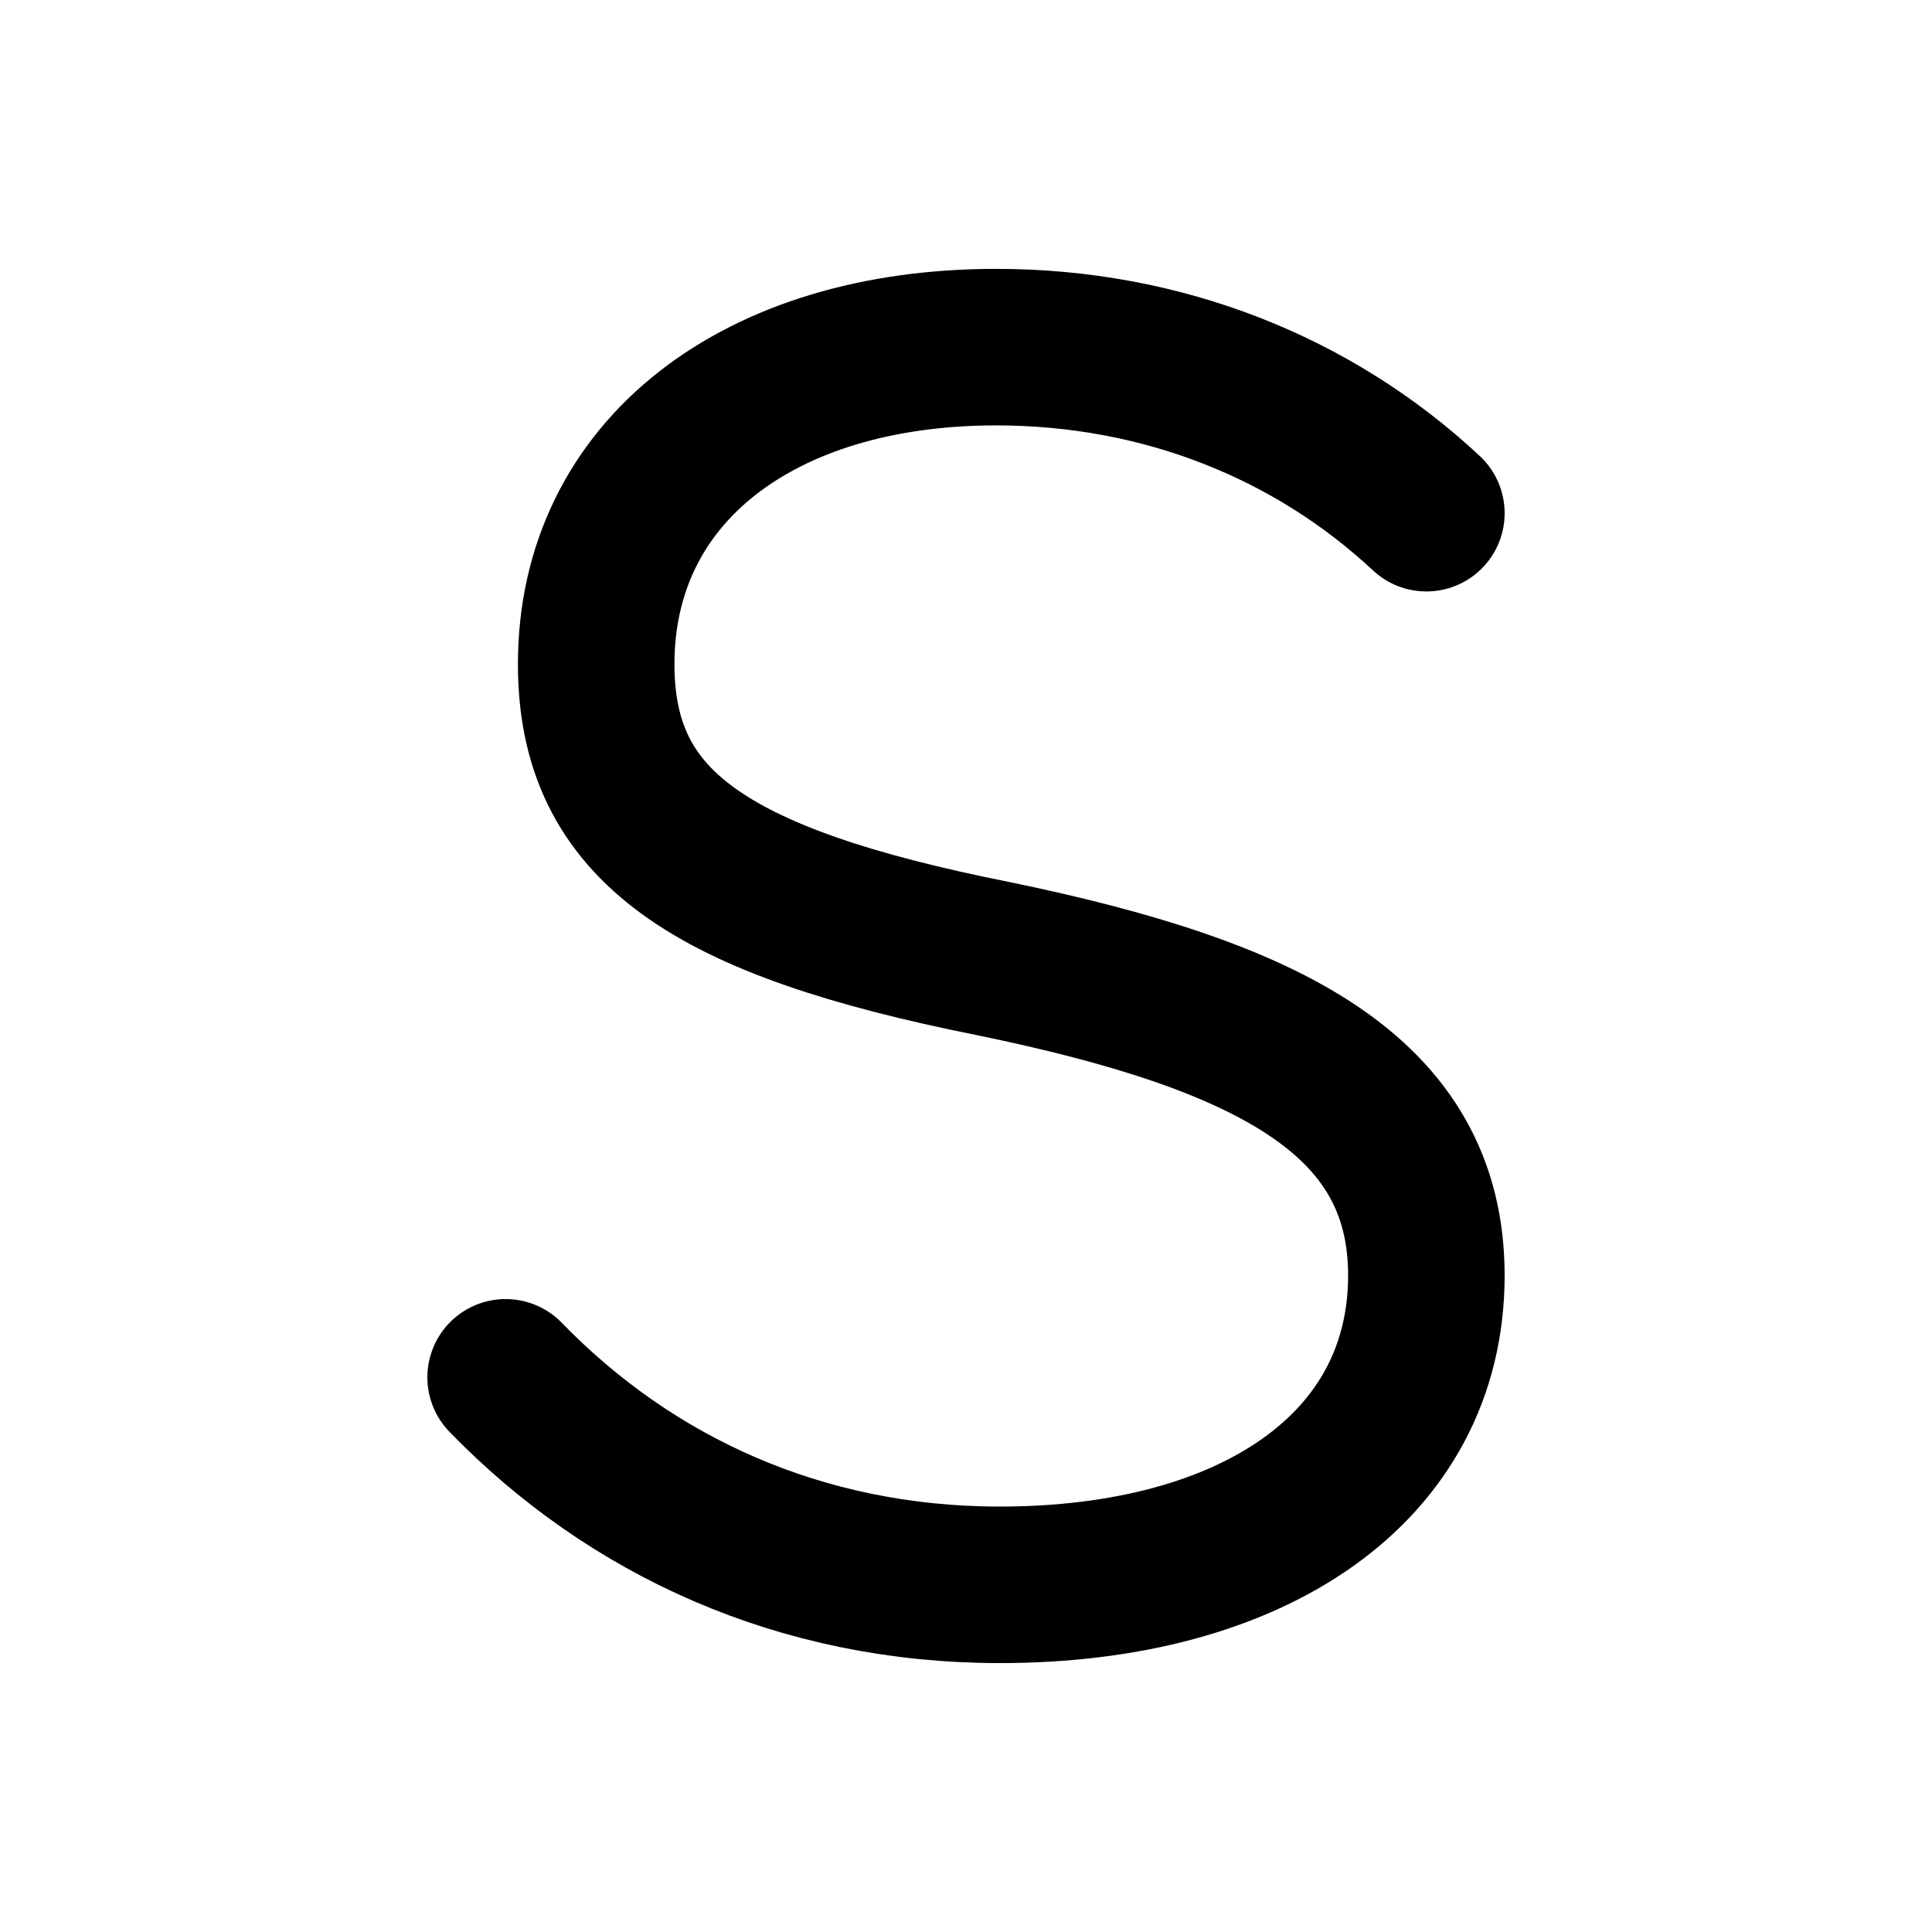
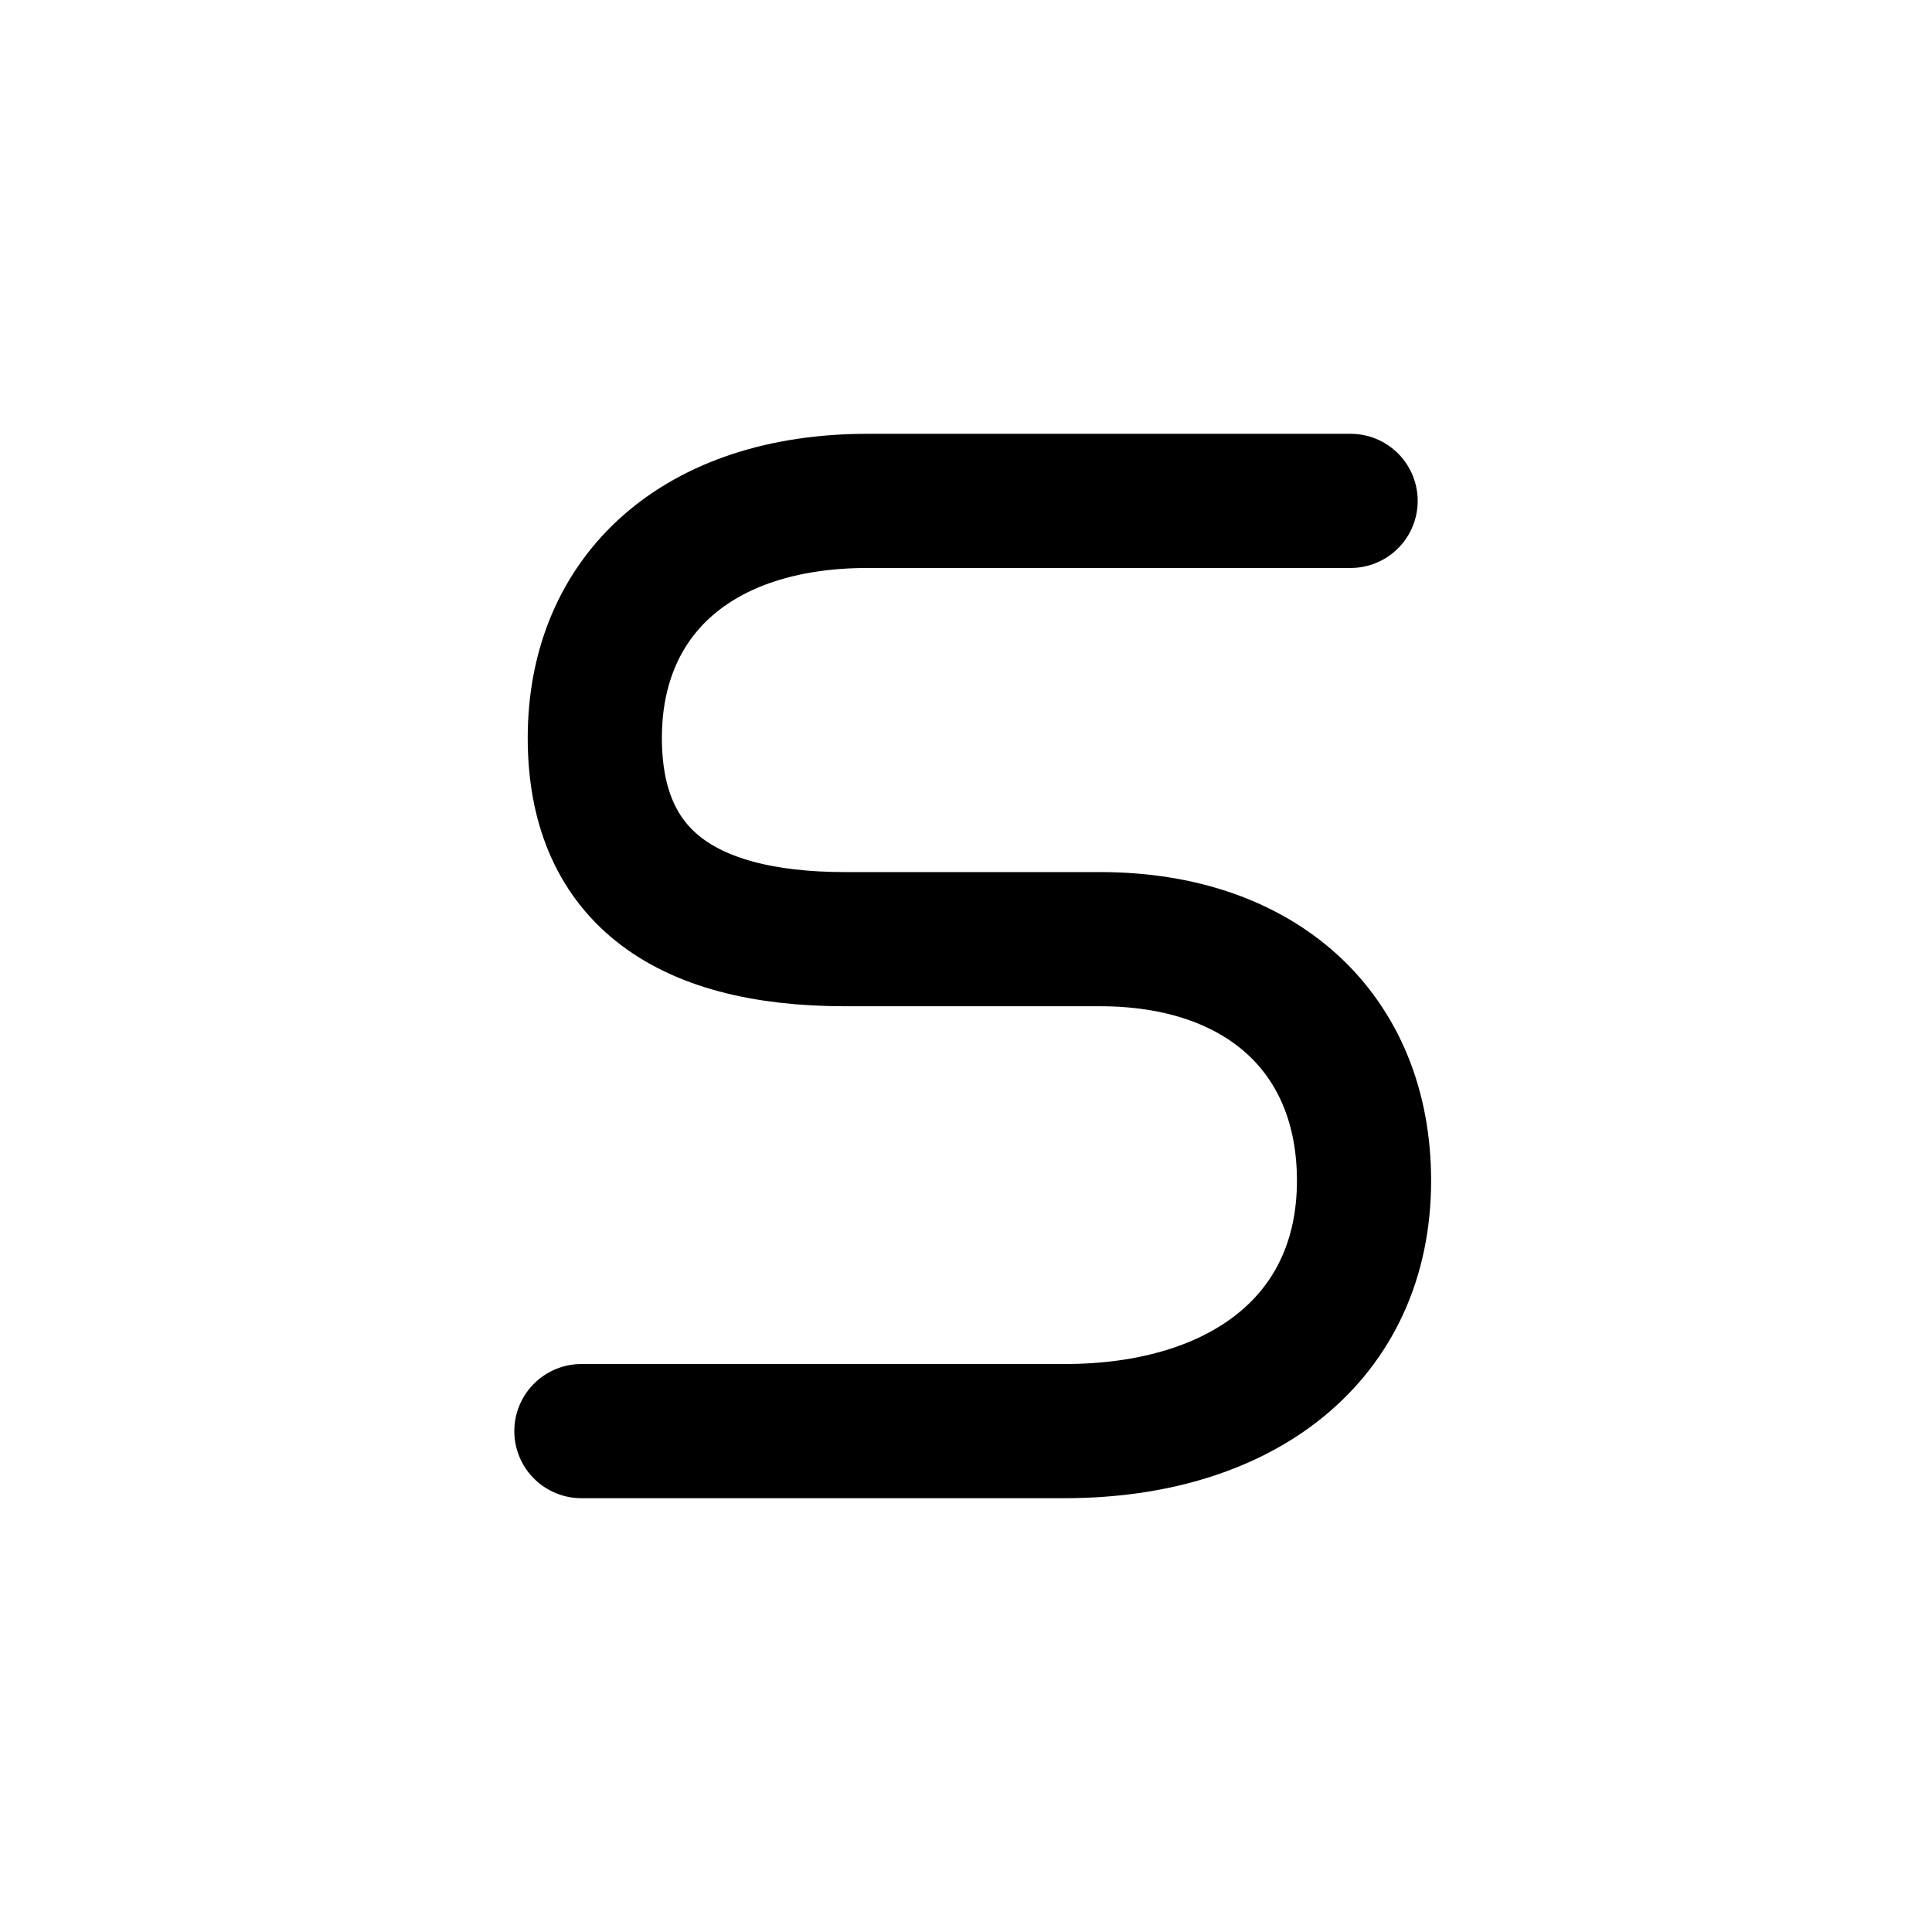
- <svg xmlns="http://www.w3.org/2000/svg" width="432" height="432" viewBox="0 0 432 432">
-   <g transform="translate(18.56 -17.72)">
-     <path d="M300.38 132.47 C275.06 108.84 241.31 95.34 204.19 95.34 C151.03 95.34 114.75 123.19 114.75 166.22 C114.75 202.5 140.06 219.38 203.34 232.03 C264.94 244.69 300.38 262.55 300.38 302.91 C300.38 345.94 261.56 372.09 205.03 372.09 C160.31 372.09 122.34 354.38 94.5 325.69" fill="none" stroke="#000000" stroke-width="35" stroke-linecap="round" stroke-linejoin="round" />
-     <circle cx="300.38" cy="132.47" r="11" fill="#000000" />
-     <circle cx="94.5" cy="325.69" r="11" fill="#000000" />
-   </g>
+ <svg xmlns="http://www.w3.org/2000/svg" width="432" height="432" viewBox="0 0 432 432" role="img">
+   <path d="M302 112H194C156 112 133 133 133 165C133 195 152 210 189 210H246C282 210 305 231 305 264C305 299 278 320 238 320H130" fill="none" stroke="#000" stroke-width="30" stroke-linecap="round" stroke-linejoin="round" />
+   <circle cx="302" cy="112" r="12" />
+   <circle cx="130" cy="320" r="12" />
</svg>
